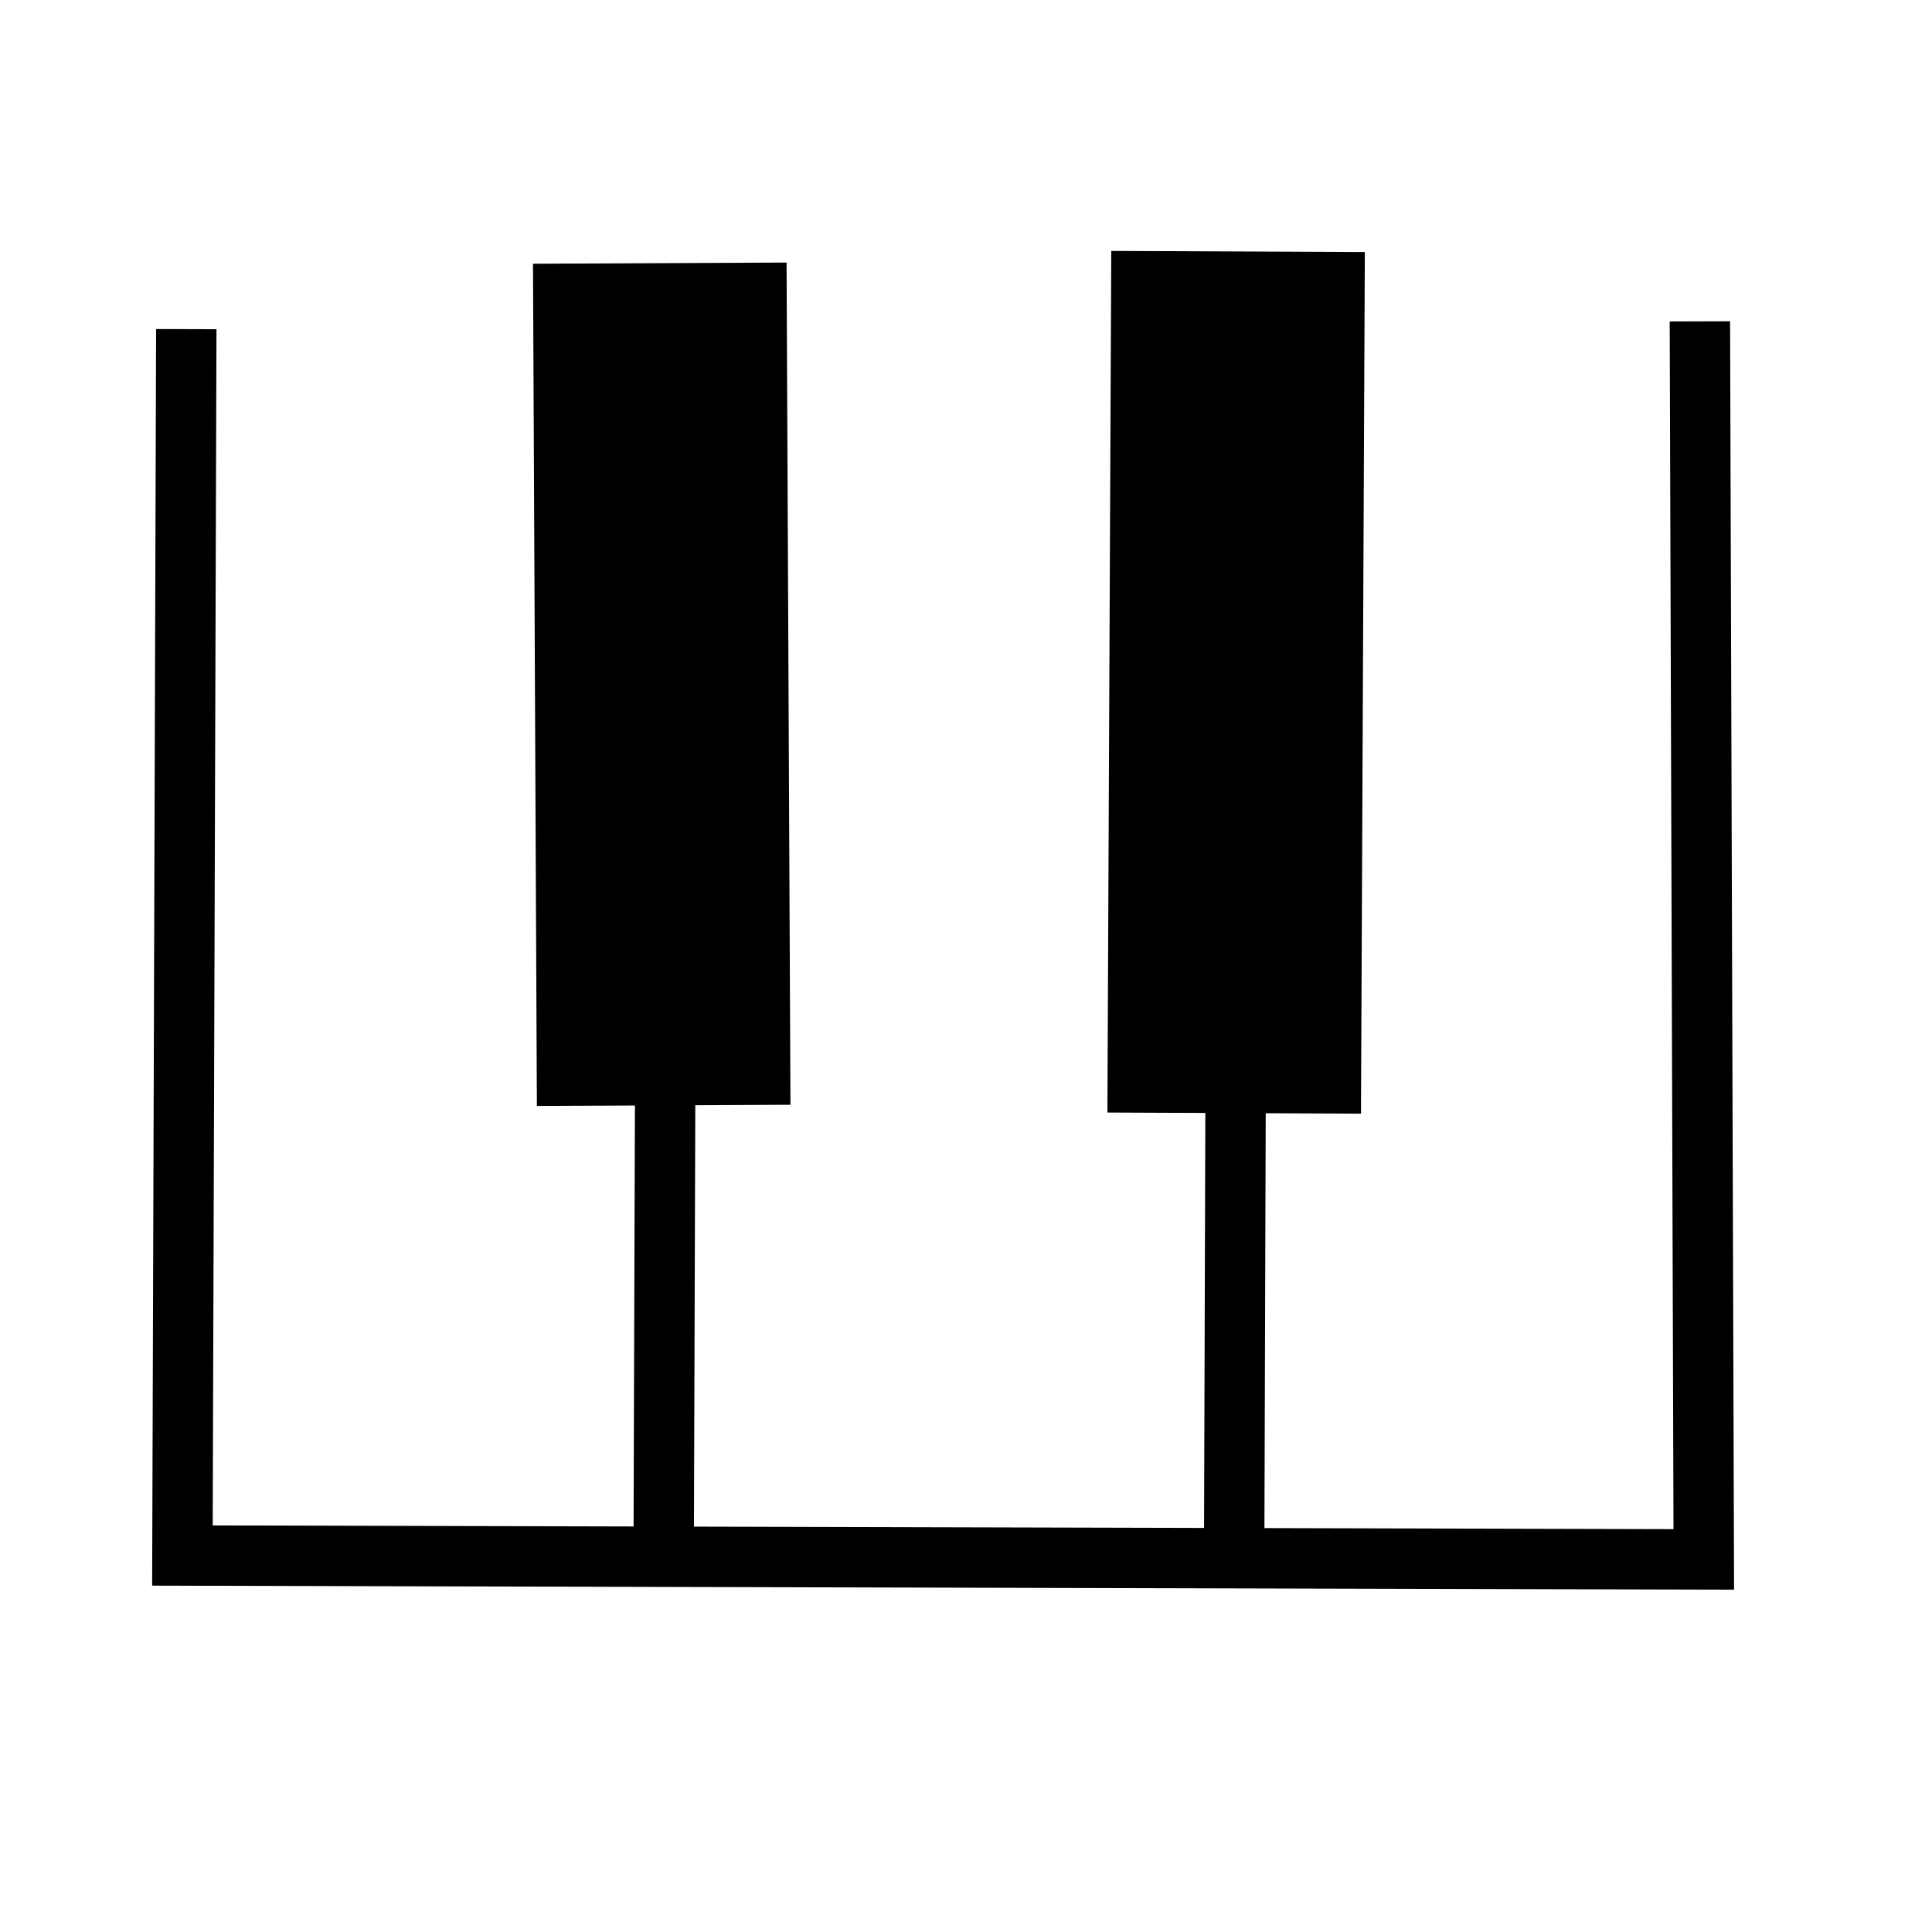
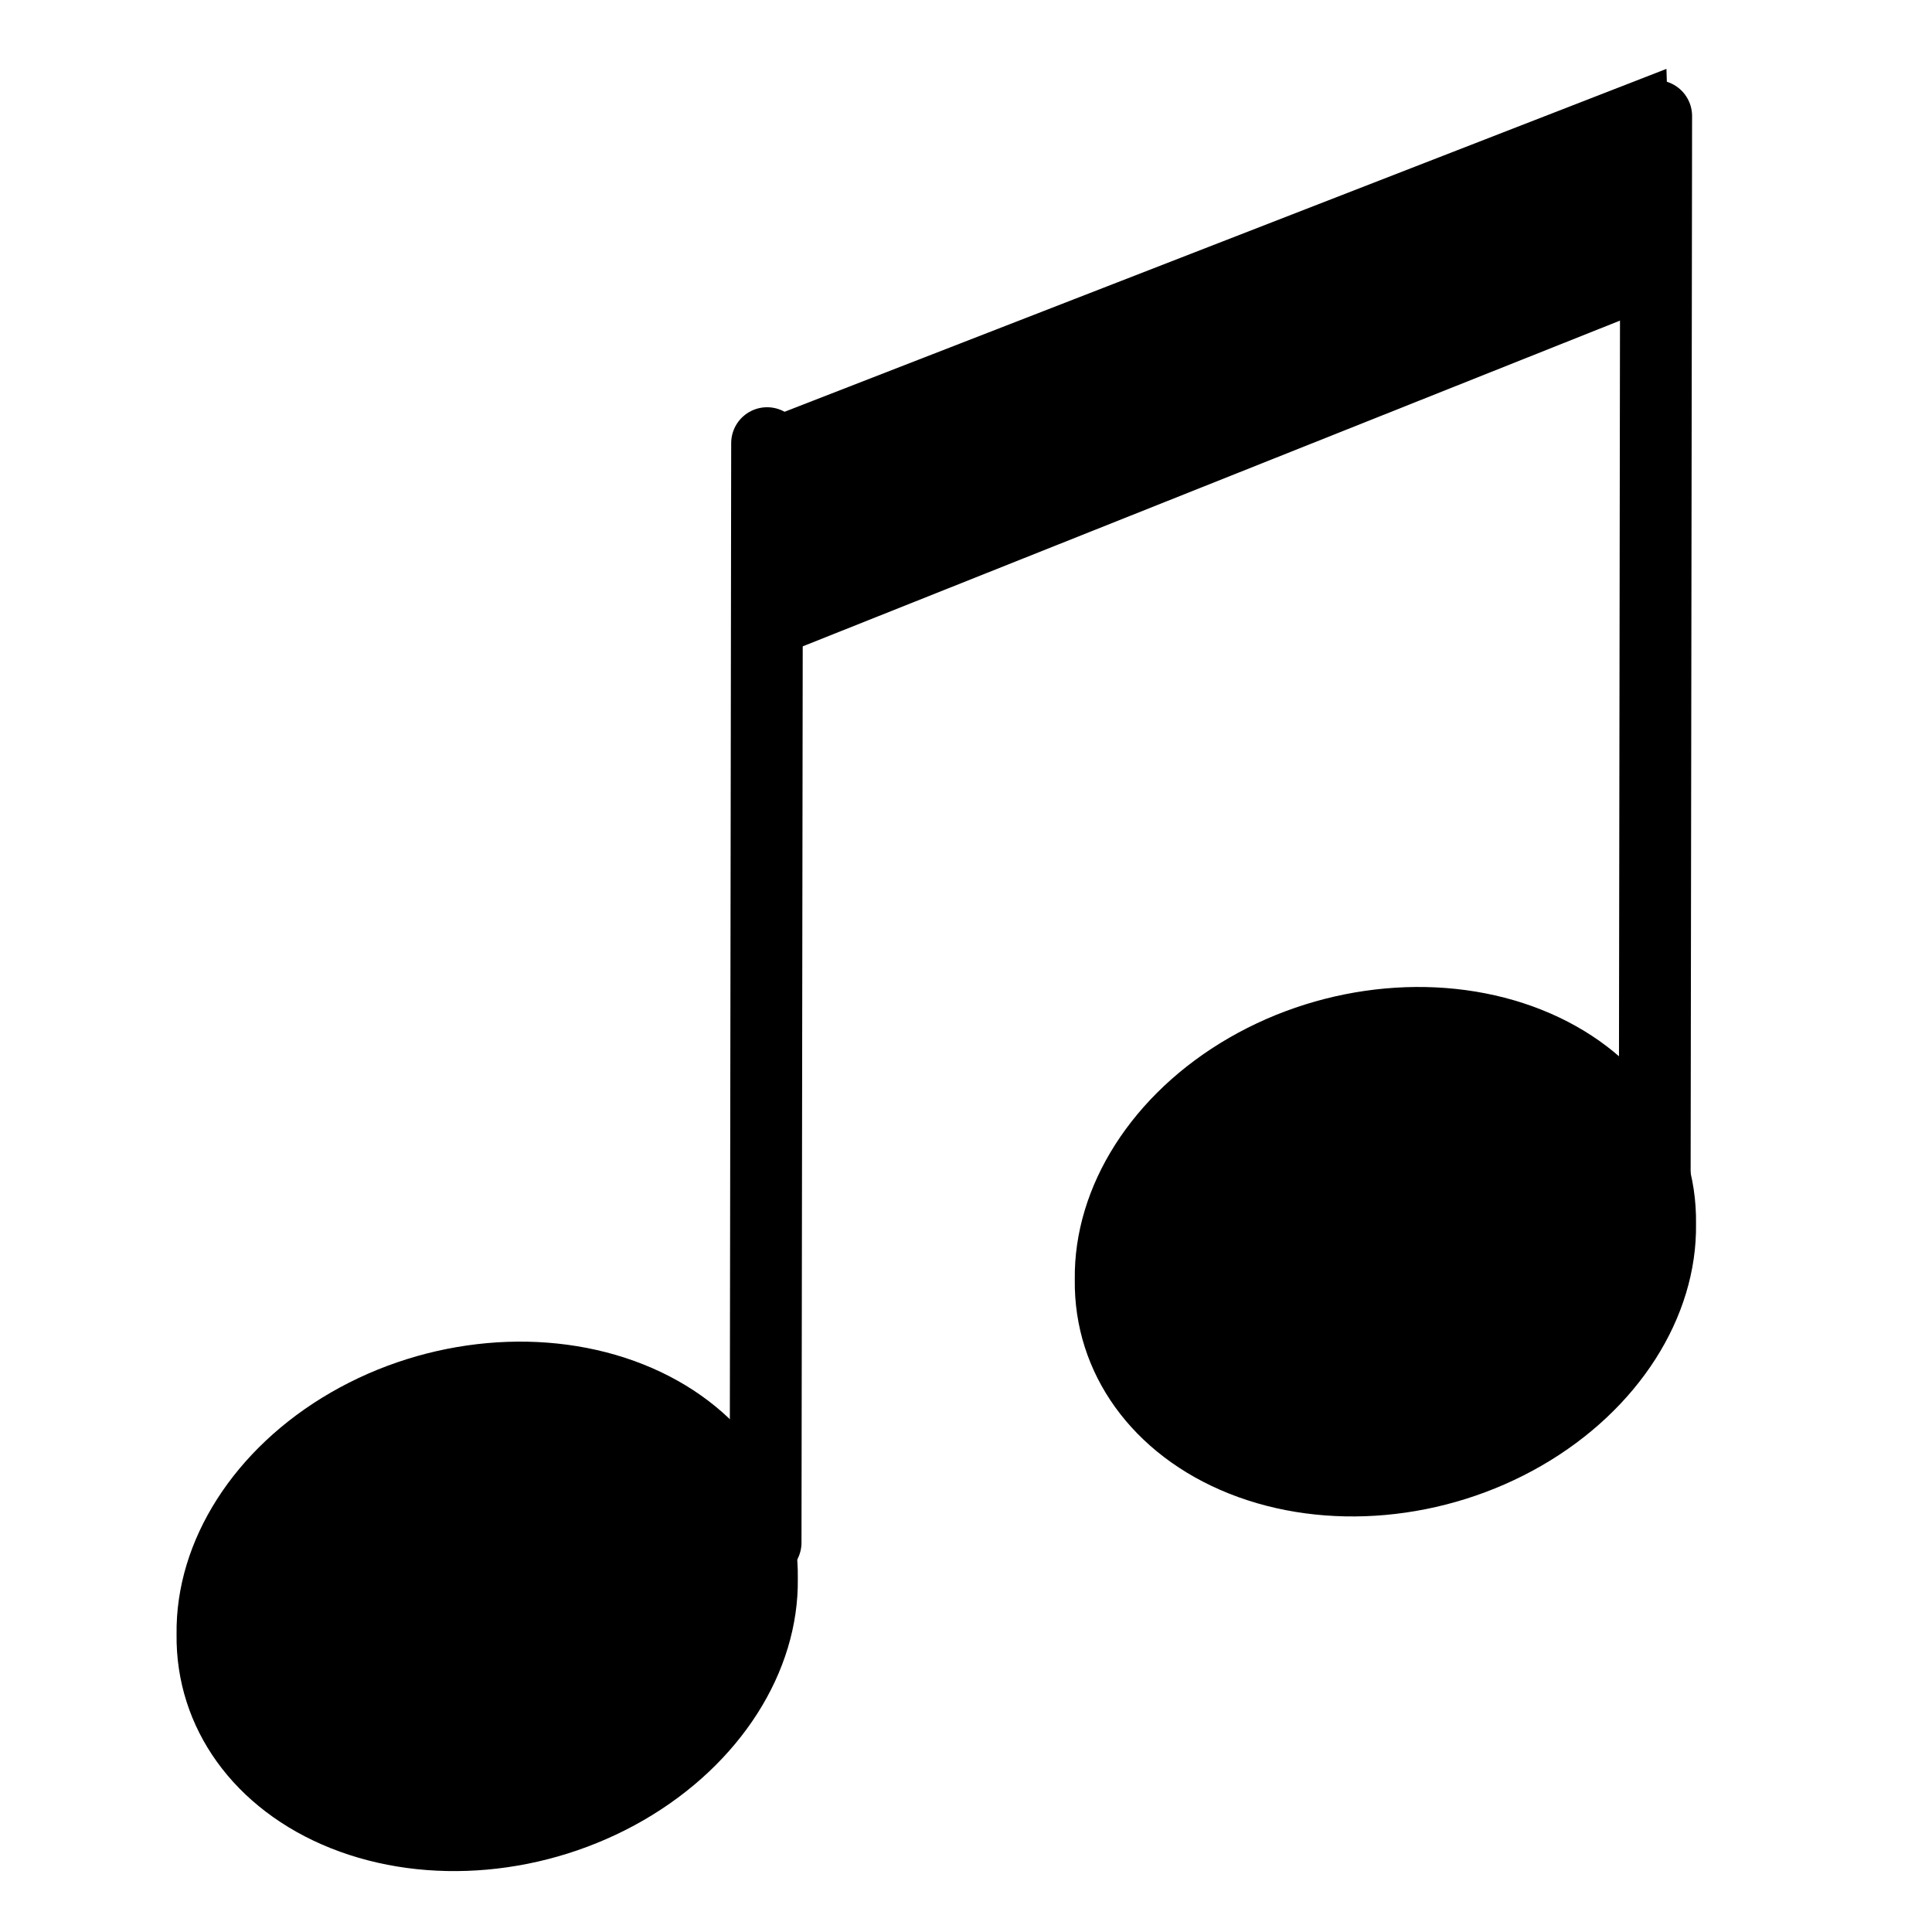
- <svg xmlns="http://www.w3.org/2000/svg" width="64px" height="64px" id="svg4485" version="1.1">
-   <defs id="defs4487" />
+ <svg xmlns="http://www.w3.org/2000/svg" width="64px" height="64px" id="svg2985" version="1.1">
+   <defs id="defs2987" />
  <g id="layer1">
-     <path style="fill:none;stroke:#000000;stroke-width:2;stroke-linecap:butt;stroke-linejoin:miter;stroke-opacity:1;stroke-miterlimit:4;stroke-dasharray:none" d="M 6.171,10.903 6.043,51.529 56.44,51.658 56.311,10.646" id="path5001" />
-     <path style="fill:none;stroke:#000000;stroke-width:2;stroke-linecap:butt;stroke-linejoin:miter;stroke-opacity:1;stroke-miterlimit:4;stroke-dasharray:none" d="M 40.884,51.272 41.012,10.003" id="path5003" />
-     <path style="fill:none;stroke:#000000;stroke-width:2;stroke-linecap:butt;stroke-linejoin:miter;stroke-opacity:1;stroke-miterlimit:4;stroke-dasharray:none" d="M 21.985,51.529 22.113,11.417" id="path5005" />
-     <path style="fill:none;stroke:#000000;stroke-width:8.4;stroke-linecap:butt;stroke-linejoin:miter;stroke-miterlimit:4;stroke-opacity:1;stroke-dasharray:none" d="M 40.884,36.873 41.012,8.331" id="path5009" />
-     <path style="fill:none;stroke:#000000;stroke-width:8.4;stroke-linecap:butt;stroke-linejoin:miter;stroke-miterlimit:4;stroke-opacity:1;stroke-dasharray:none" d="M 21.985,36.616 21.856,8.717" id="path5009-0" />
+     <path style="fill:none;stroke:#000000;stroke-width:2.379;stroke-linecap:round;stroke-linejoin:miter;stroke-miterlimit:4;stroke-opacity:1;stroke-dasharray:none" d="m 25.361,51.101 0.05,-36.421" id="path3781" />
+     <path style="fill:none;stroke:#000000;stroke-width:2.379;stroke-linecap:round;stroke-linejoin:miter;stroke-miterlimit:4;stroke-opacity:1;stroke-dasharray:none" d="M 54.813,40.316 54.863,3.844" id="path3781-2" />
+     <path style="fill:#000000;fill-opacity:1;stroke:none" d="M 25.144,13.969 55.203,2.282 55.447,9.91 25.51,21.842 z" id="path3803" />
+     <path style="fill:#000000;fill-opacity:1;stroke-width:2.411;stroke-miterlimit:4;stroke-dasharray:none" id="path2993-7" d="m 23.818,42.455 a 8.364,8.636 0 1 1 -16.727,0 8.364,8.636 0 1 1 16.727,0 z" transform="matrix(1.230304,-0.1102281,0,0.9988679,26.87975,0.7611242)" />
+     <path style="fill:#000000;fill-opacity:1;stroke-width:2.411;stroke-miterlimit:4;stroke-dasharray:none" id="path2993-7-9" d="m 23.818,42.455 a 8.364,8.636 0 1 1 -16.727,0 8.364,8.636 0 1 1 16.727,0 z" transform="matrix(1.230304,-0.1102281,0,0.9988679,-2.874769,12.50947)" />
  </g>
</svg>
